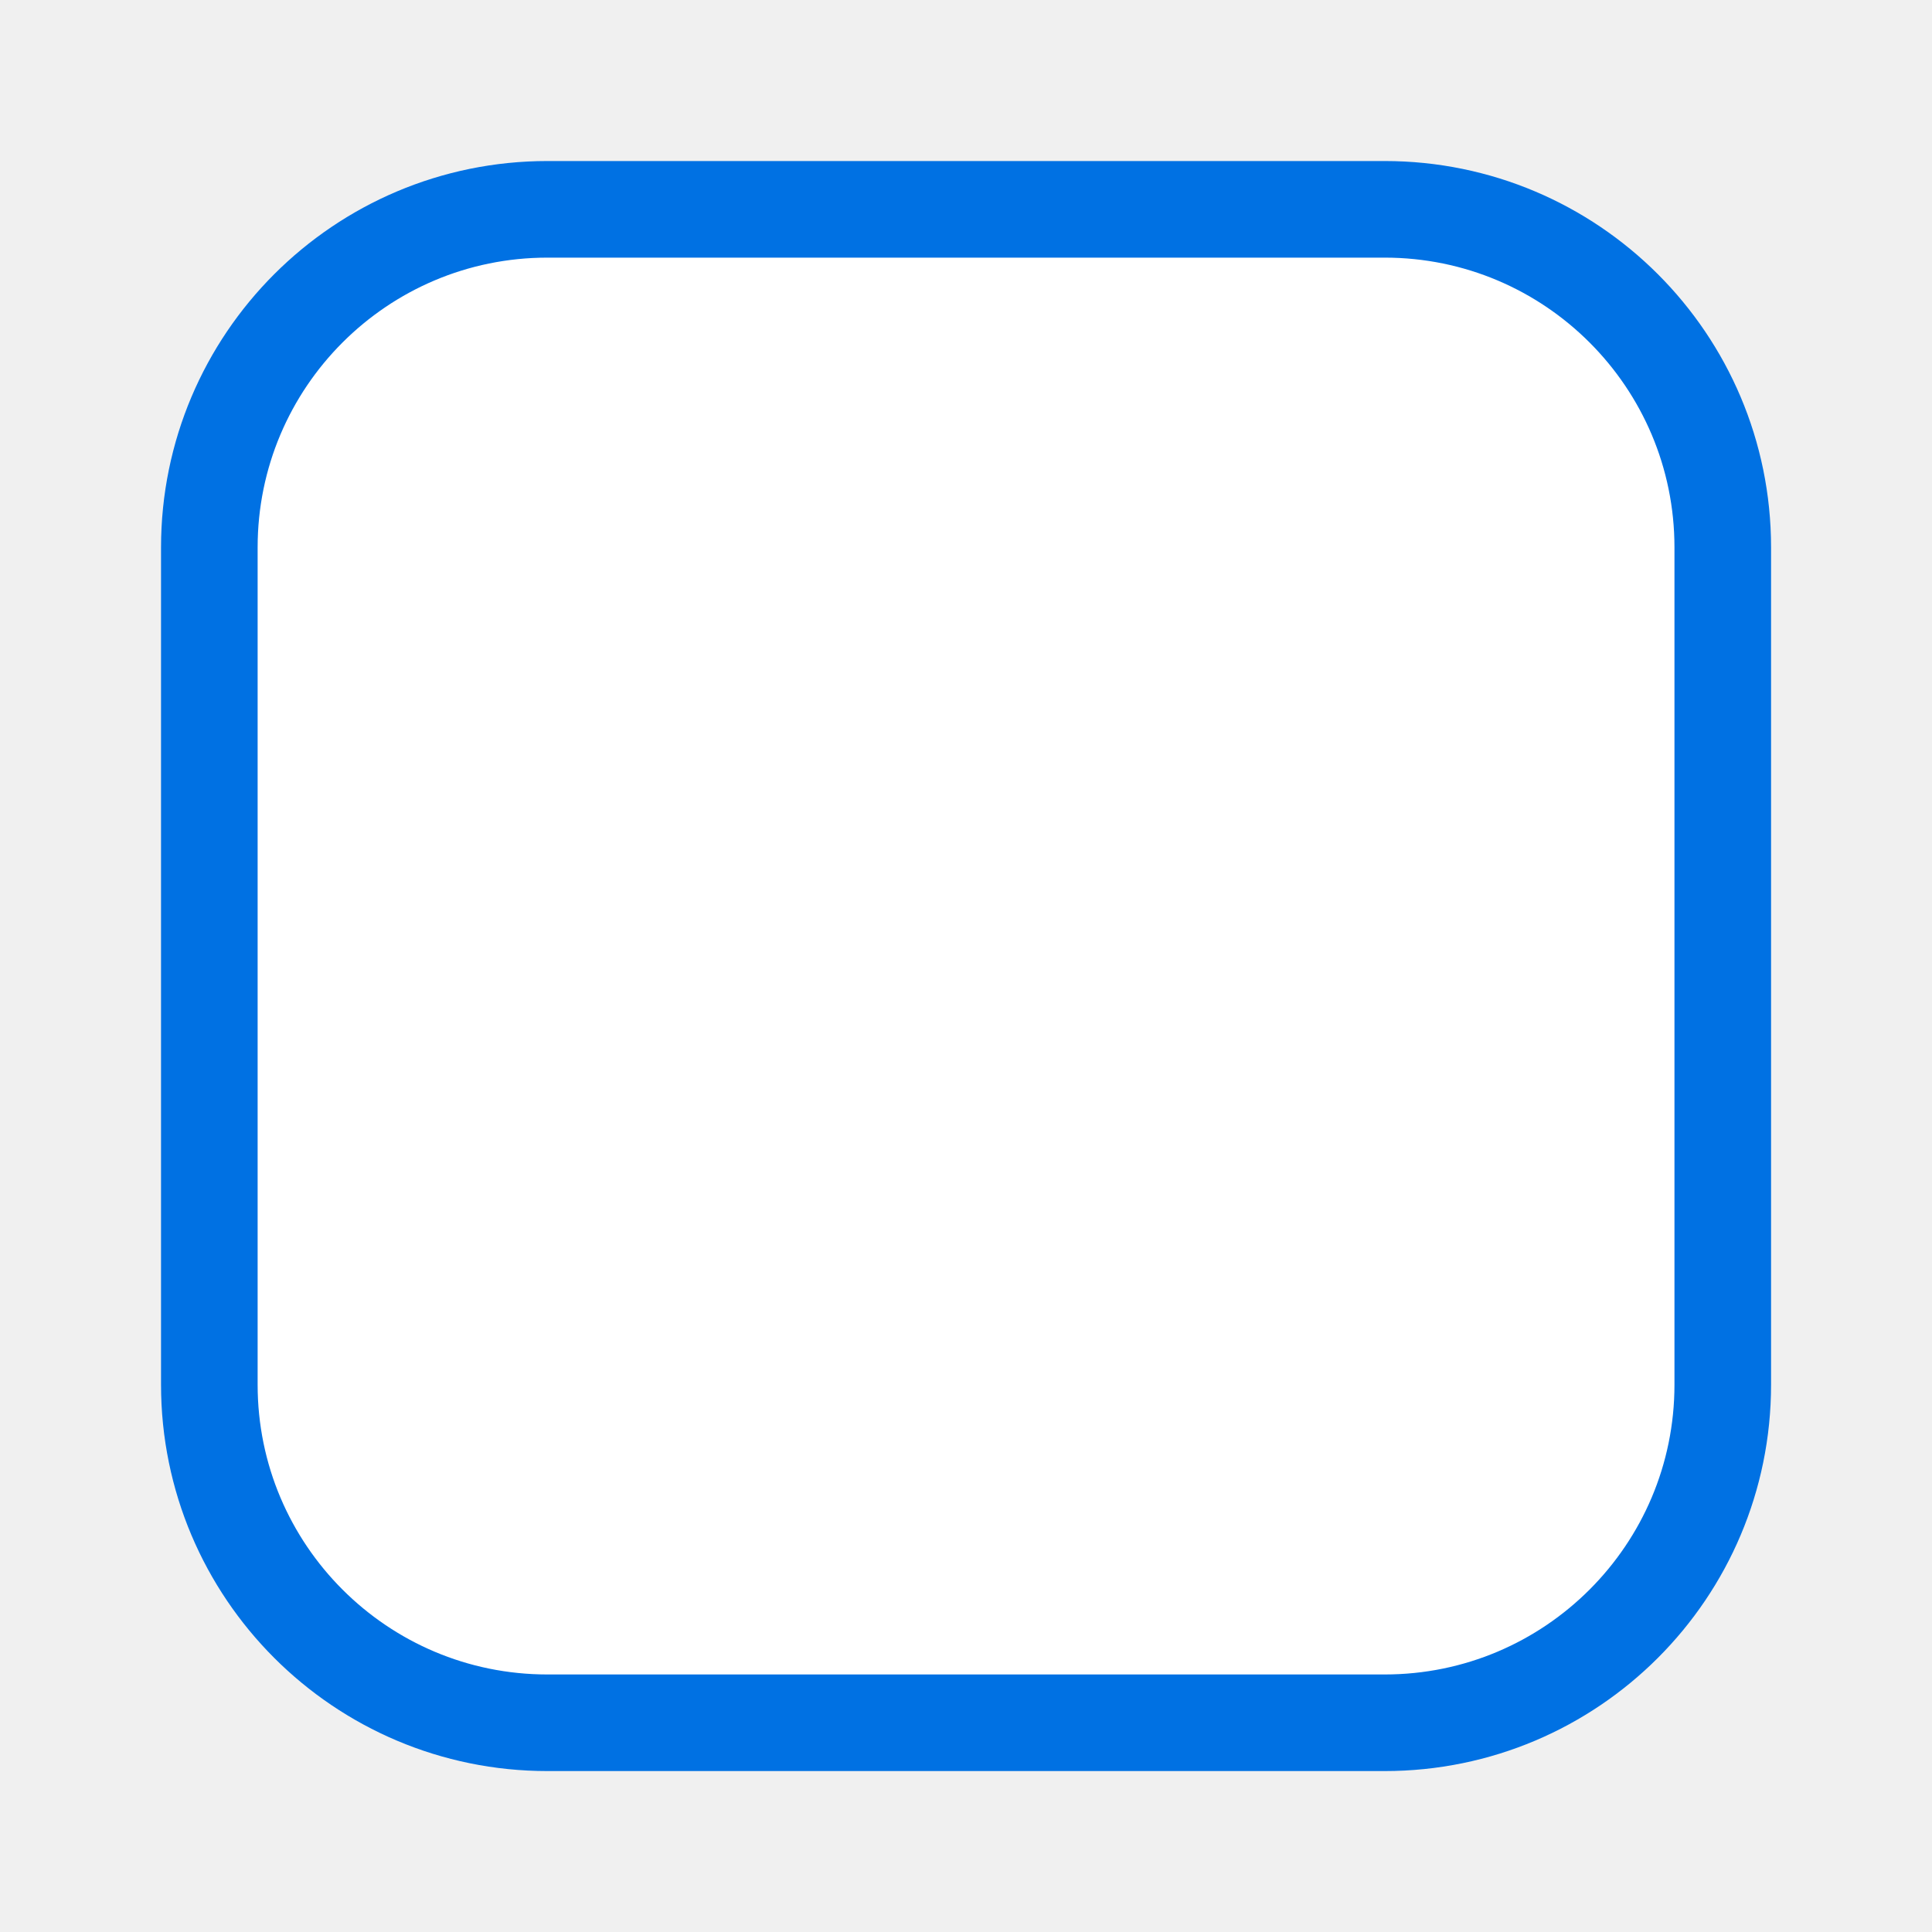
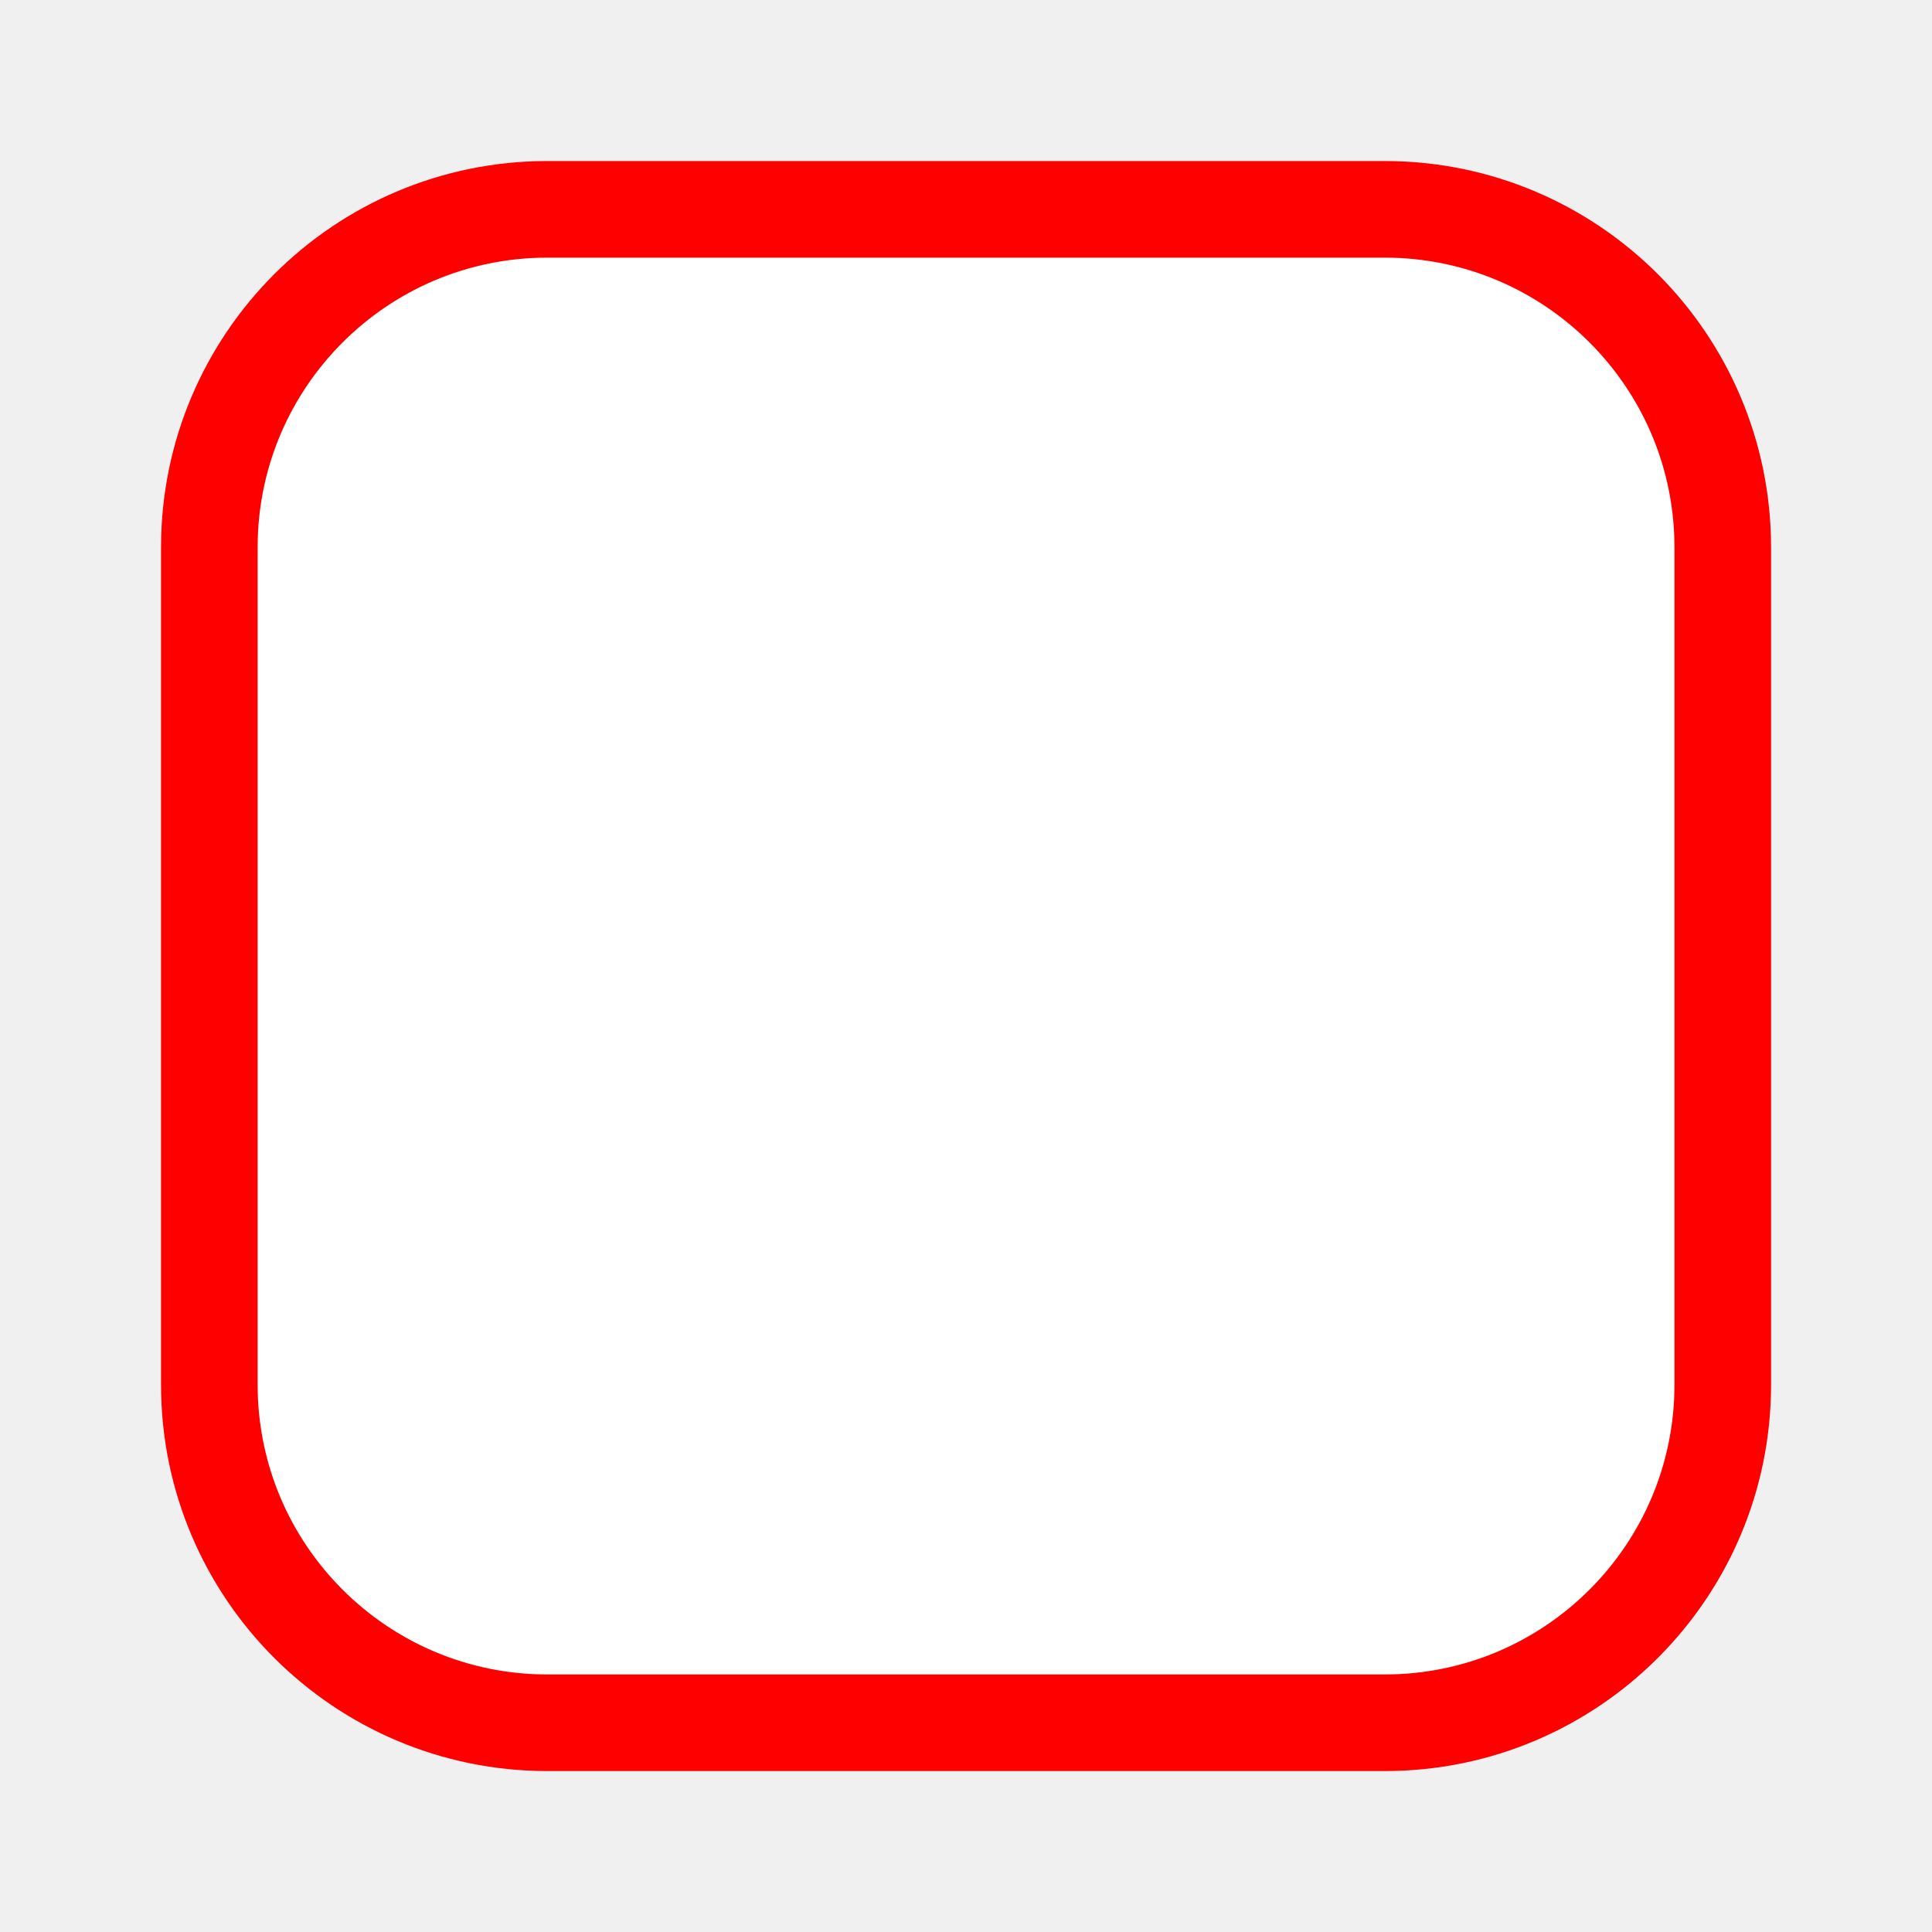
<svg xmlns="http://www.w3.org/2000/svg" width="20" height="20" viewBox="0 0 20 20" fill="none">
  <g id="Checkbox/Selected">
-     <rect id="Rectangle 12" x="2.167" y="2.167" width="15.667" height="15.667" rx="3.5" fill="white" stroke="#0071E3" />
+     <rect id="Rectangle 12" x="2.167" y="2.167" width="15.667" height="15.667" rx="3.5" fill="white" stroke="red" />
    <path id="Path" fill-rule="evenodd" clip-rule="evenodd" d="M13.846 8.746L9.887 12.704C9.746 12.846 9.562 12.912 9.371 12.912C9.187 12.912 9.004 12.846 8.862 12.704L6.879 10.729C6.596 10.438 6.596 9.979 6.879 9.696C7.162 9.412 7.629 9.412 7.912 9.696L9.371 11.154L12.812 7.713C13.096 7.429 13.562 7.429 13.846 7.713C14.129 8.004 14.129 8.463 13.846 8.746Z" fill="white" />
  </g>
</svg>
